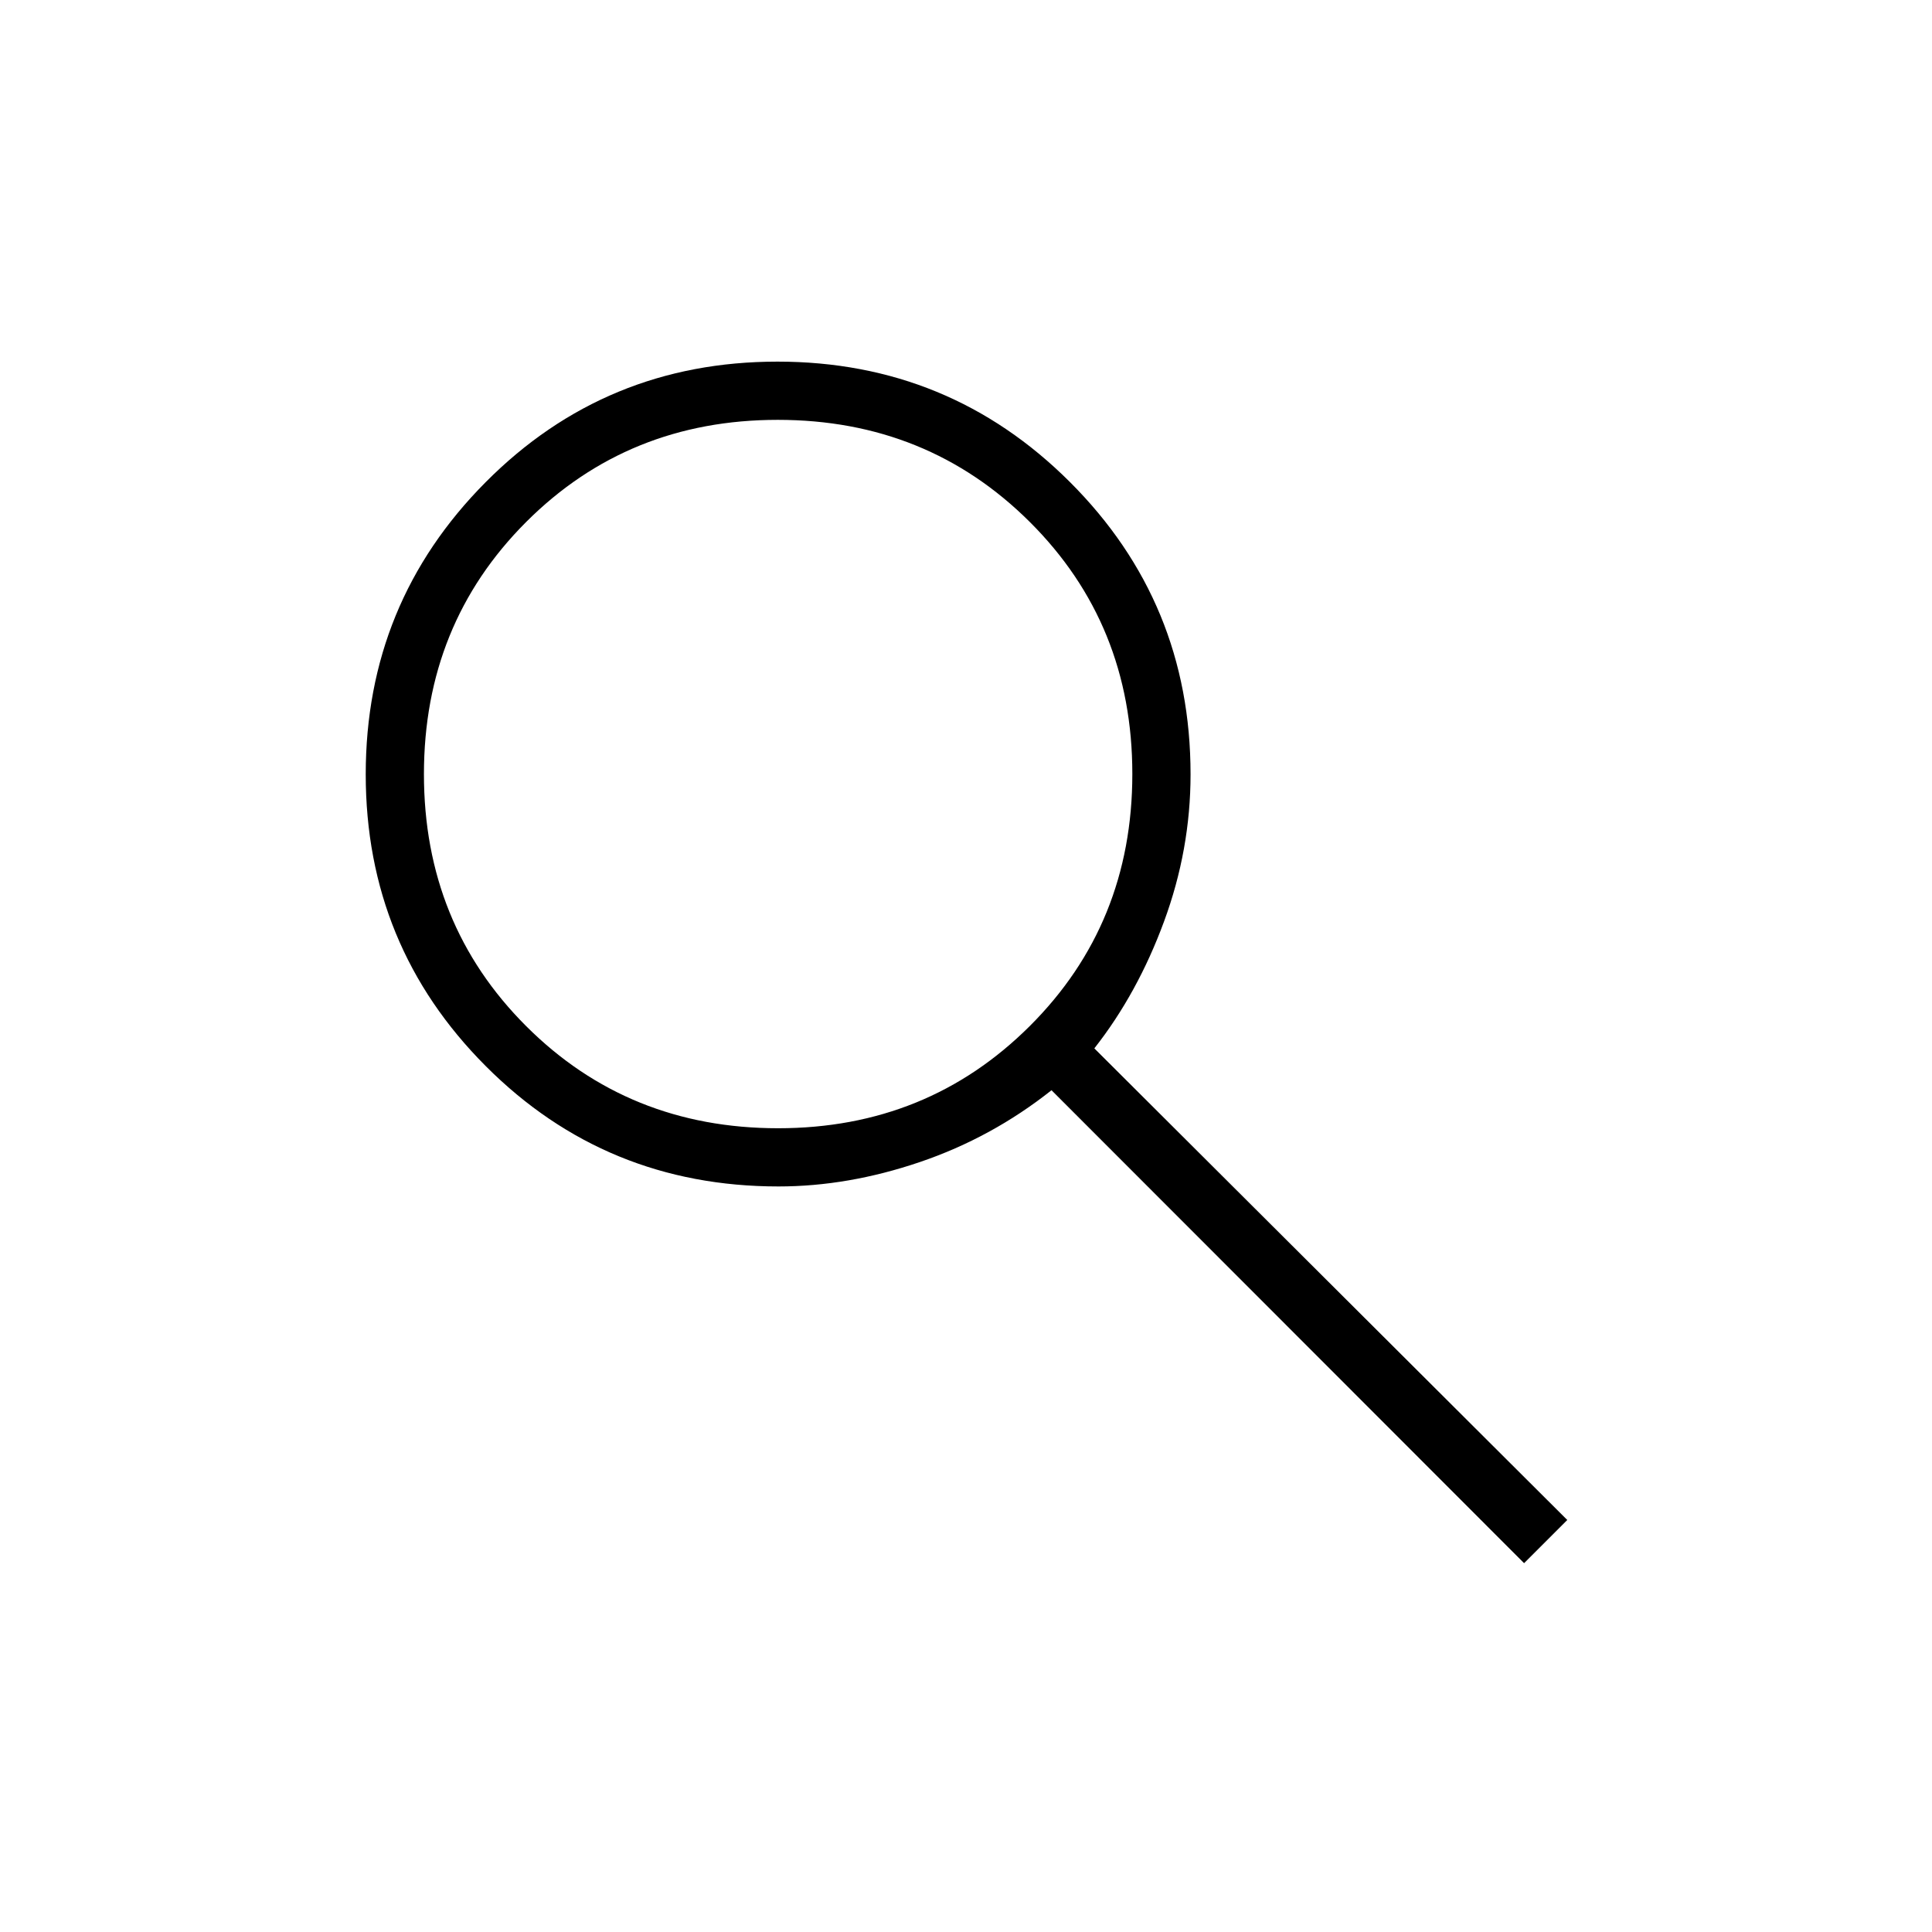
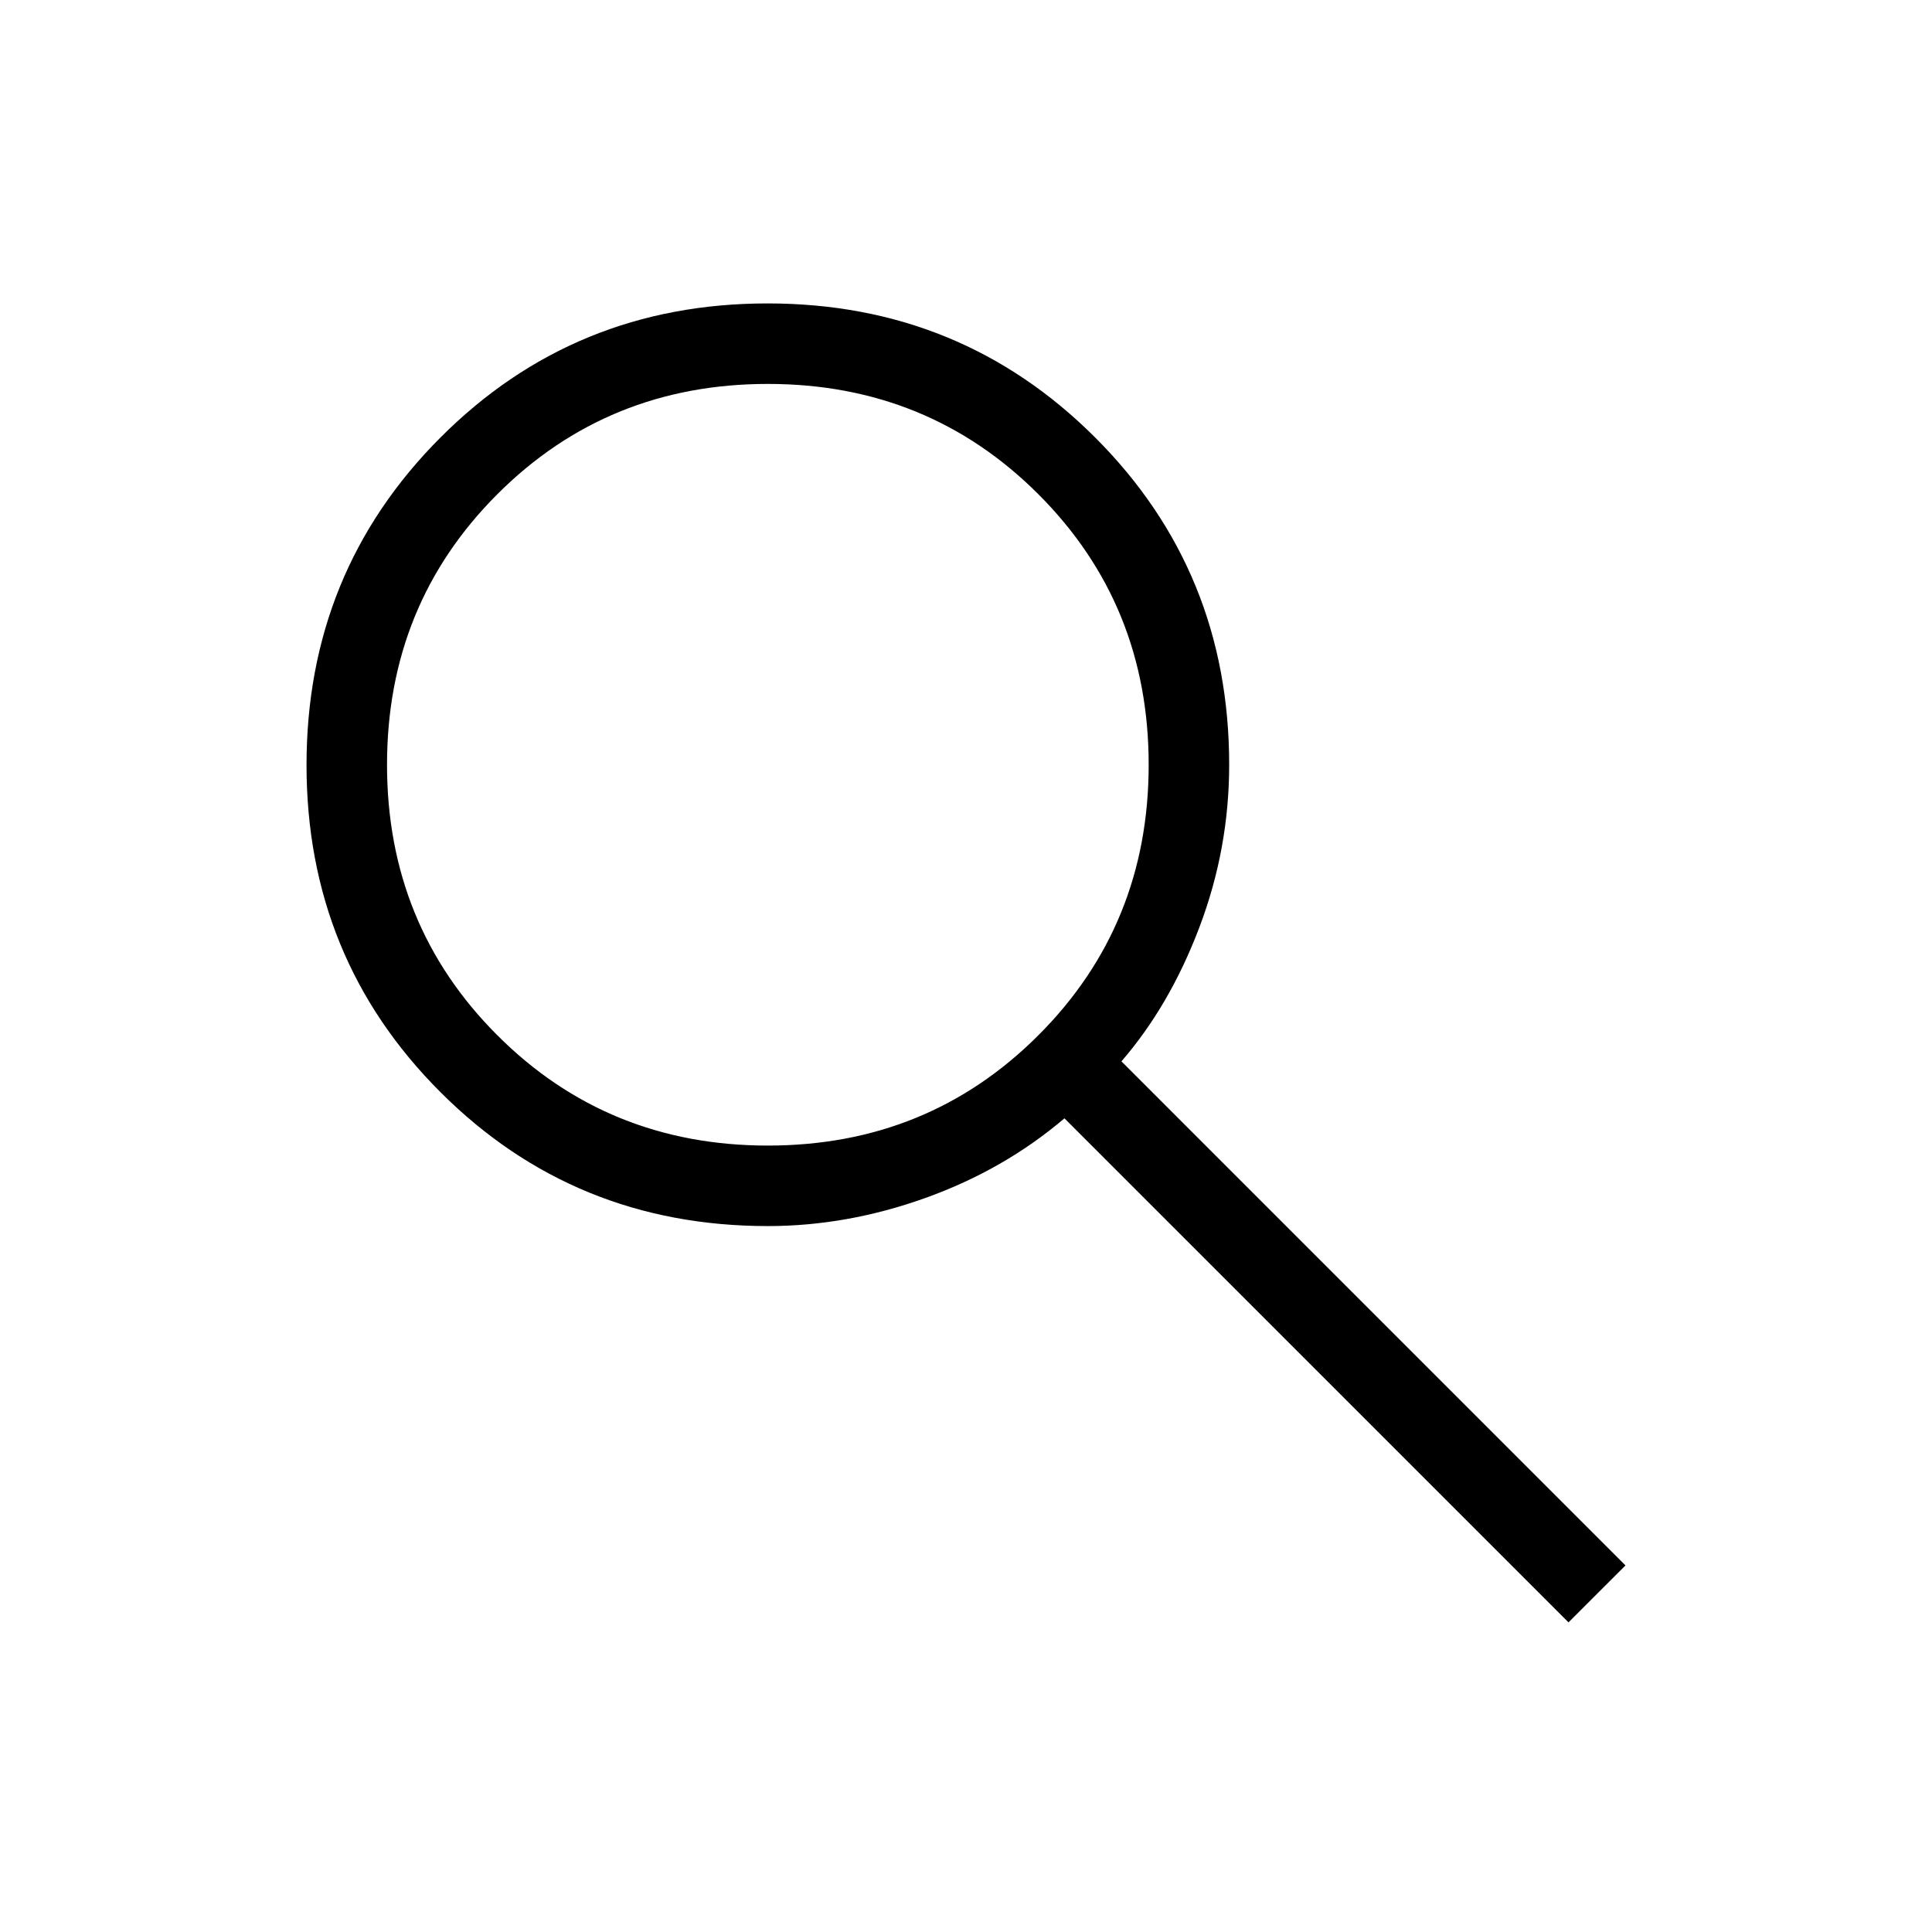
- <svg xmlns="http://www.w3.org/2000/svg" height="20px" viewBox="0 -960 960 960" width="20px" fill="#000000">
-   <path d="m757.31-183.27-234.82-235q-29.68 23.54-65.36 35.67-35.68 12.14-70.28 12.14-85.81 0-145.46-59.77-59.66-59.77-59.66-145 0-85.23 59.56-145.15 59.56-59.93 145-59.93t145.36 59.84q59.93 59.85 59.93 145.22 0 37.36-13.16 73.09-13.15 35.74-34.65 63.09l235 234.34-21.46 21.46ZM386.65-399.38q74.12 0 125.06-50.8t50.94-125.25q0-74.45-50.94-125.2t-125.25-50.75q-74.31 0-125.06 50.79-50.75 50.8-50.75 125.25 0 74.46 50.79 125.21 50.78 50.75 125.21 50.75Z" />
+ <svg xmlns="http://www.w3.org/2000/svg" height="24px" viewBox="0 -960 960 960" width="24px" fill="#000000">
+   <path d="M779.38-153.85 528.92-404.31q-30 25.54-69 39.54t-78.38 14q-96.1 0-162.67-66.53-66.56-66.53-66.56-162.57 0-96.05 66.53-162.71 66.53-66.65 162.57-66.65 96.05 0 162.71 66.56Q610.77-676.1 610.77-580q0 41.69-14.77 80.69t-38.77 66.69l250.46 250.47-28.31 28.3ZM381.54-390.77q79.61 0 134.42-54.81 54.81-54.8 54.81-134.42 0-79.62-54.81-134.42-54.81-54.81-134.42-54.81-79.62 0-134.42 54.81-54.81 54.8-54.81 134.42 0 79.62 54.81 134.42 54.8 54.81 134.42 54.81Z" />
</svg>
